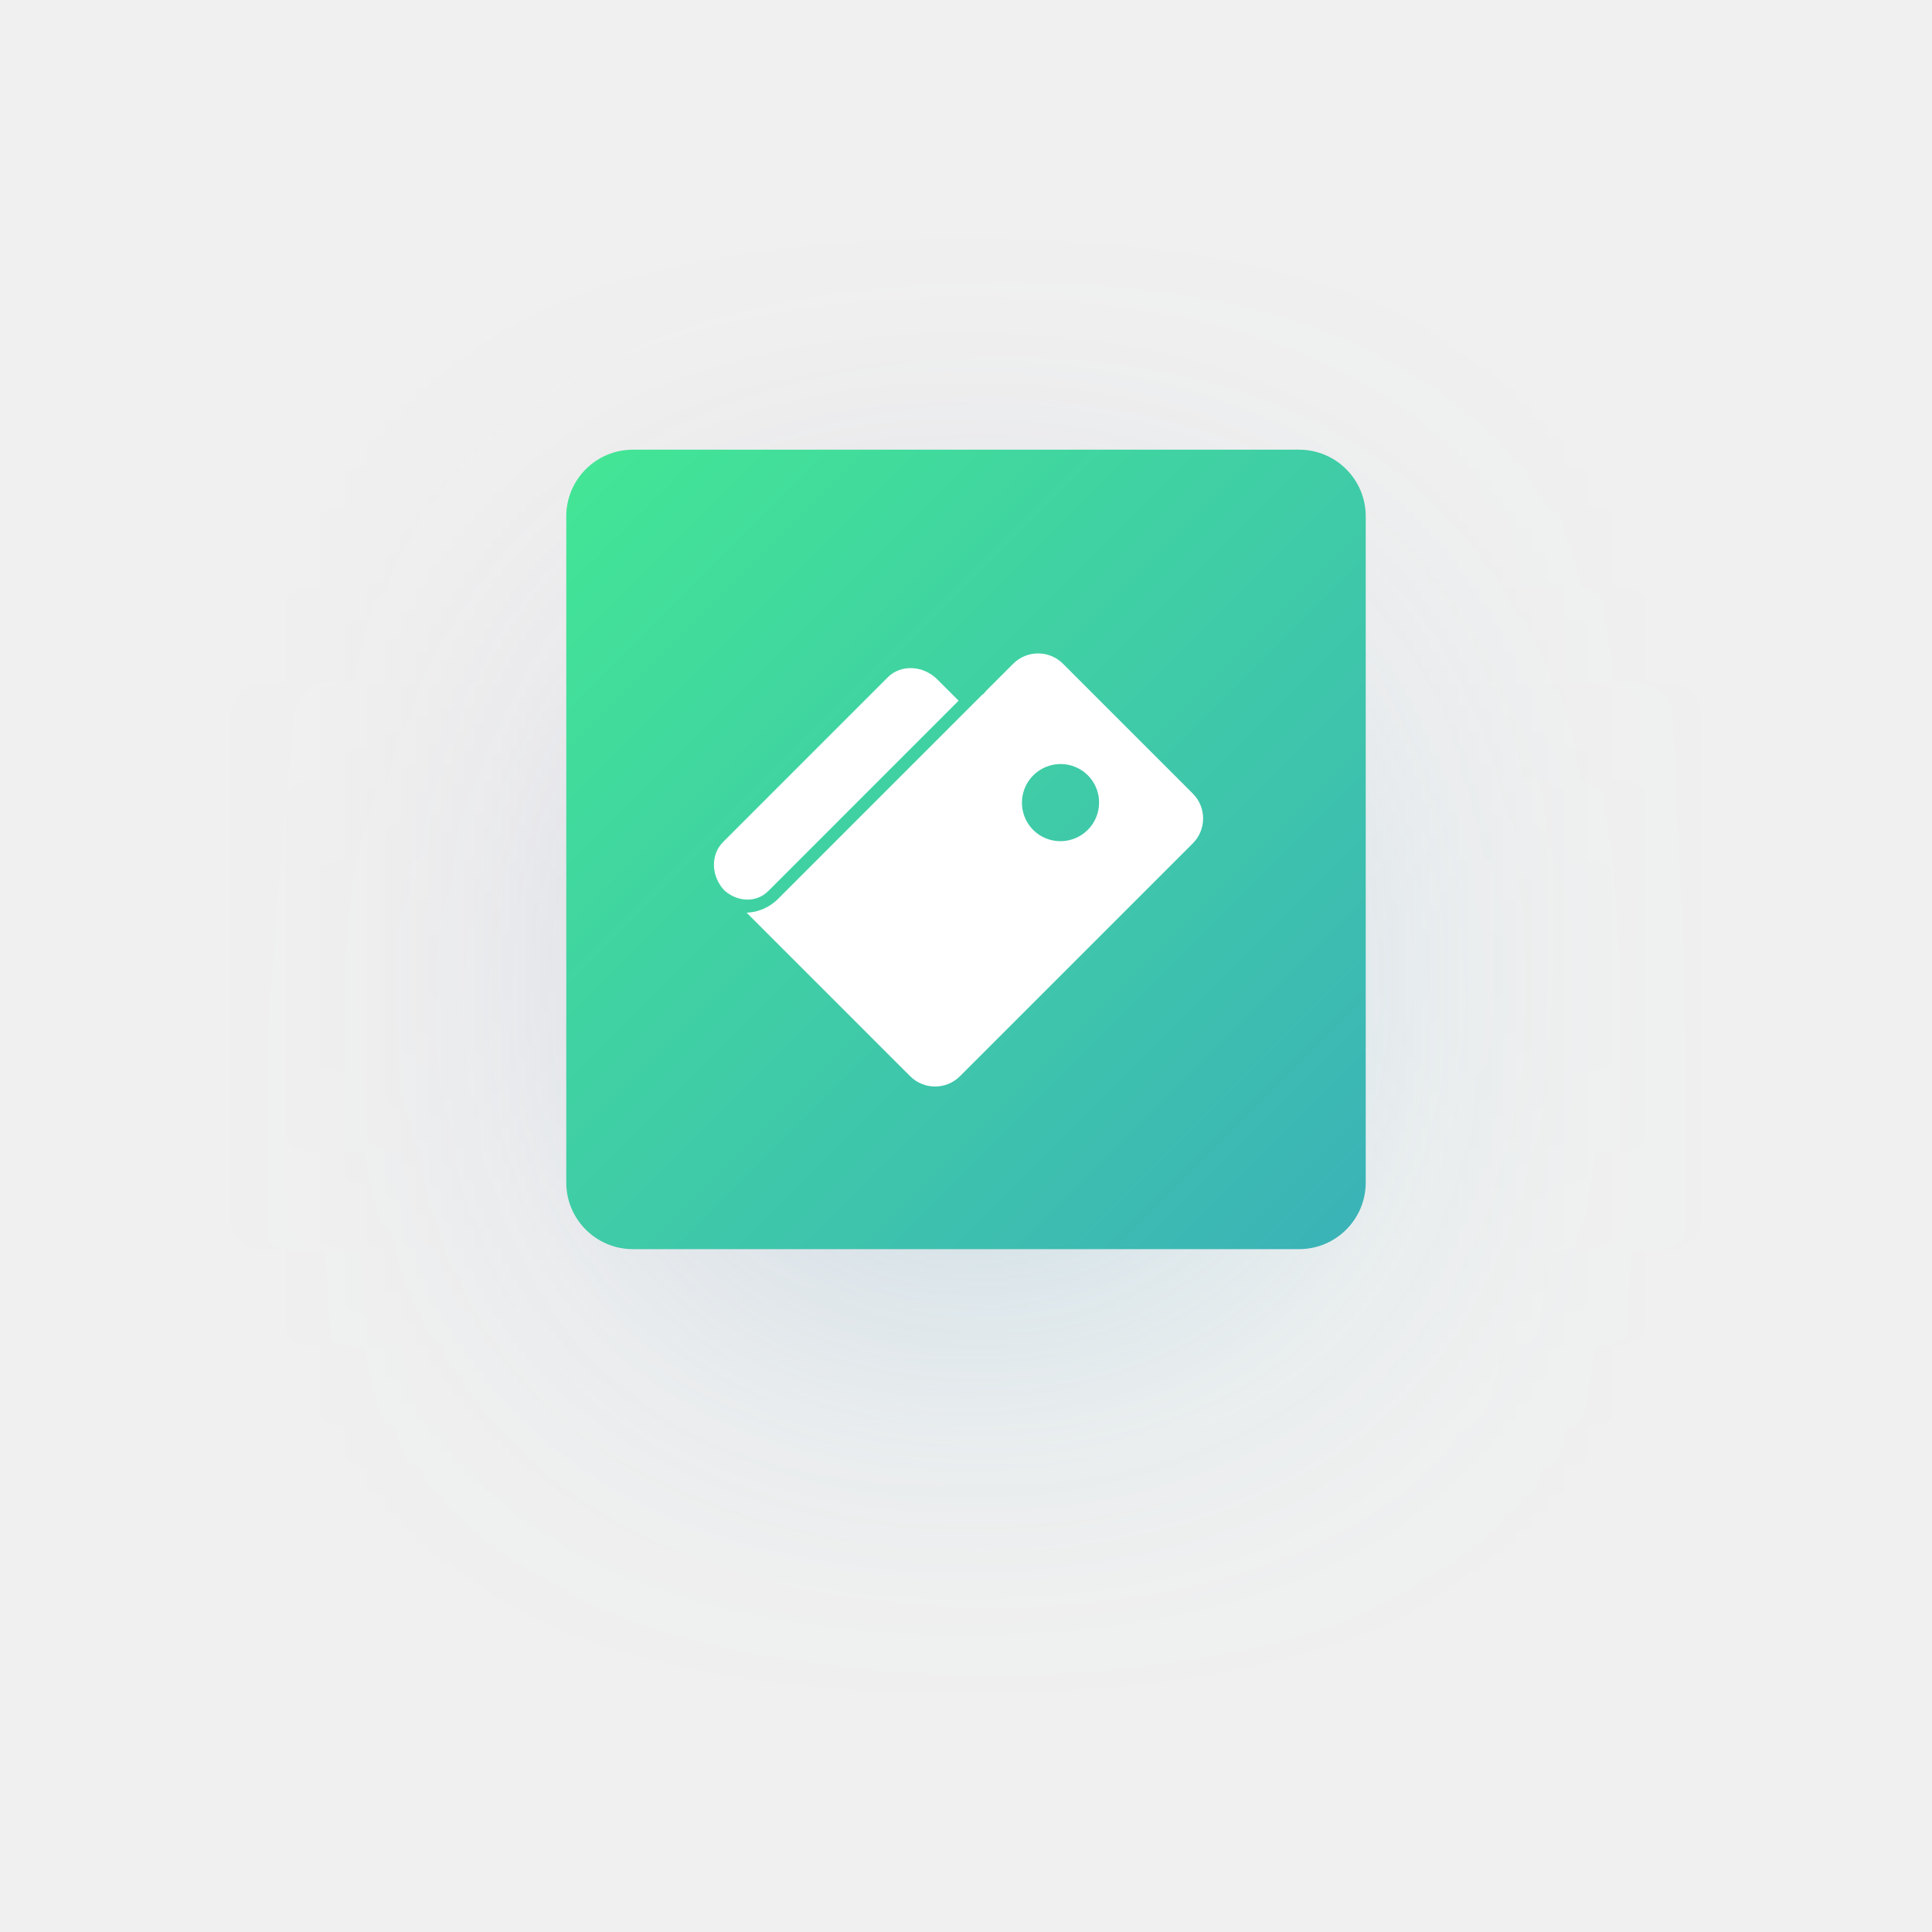
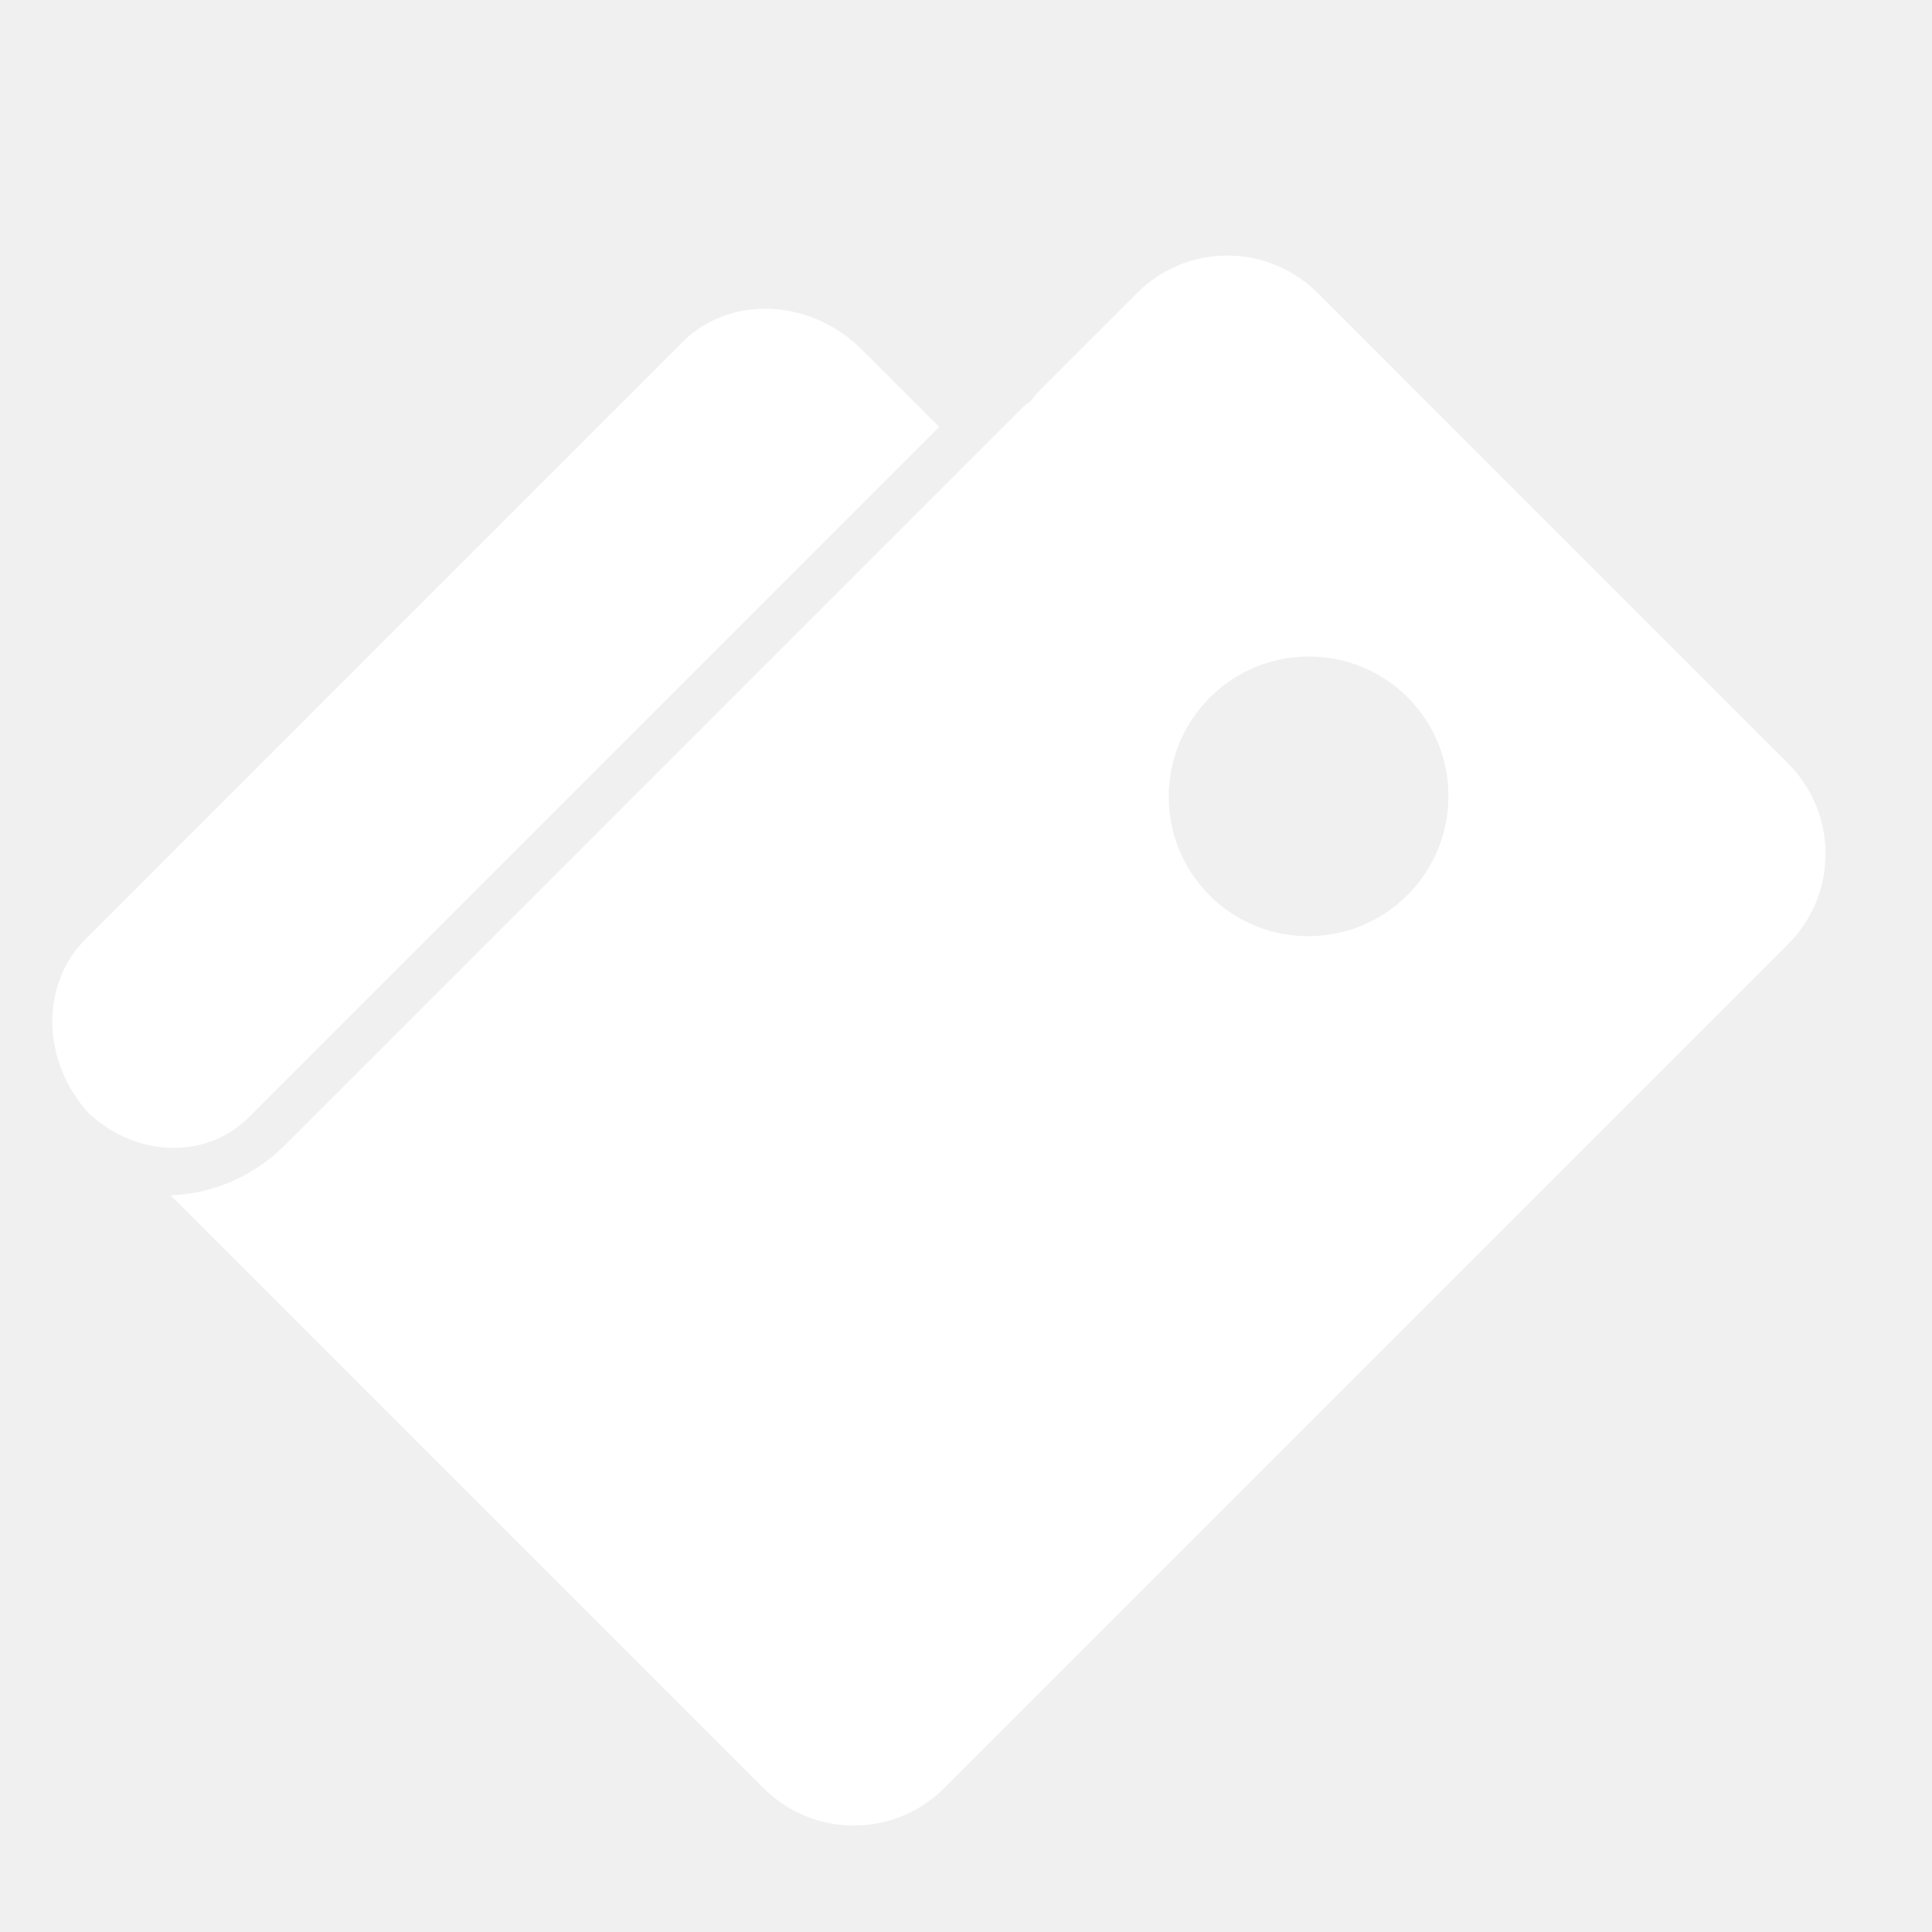
- <svg xmlns="http://www.w3.org/2000/svg" width="116" height="116" viewBox="0 0 116 116" fill="none">
-   <g filter="url(#filter0_f)">
-     <rect x="41" y="41" width="34" height="34" rx="2" fill="url(#paint0_linear)" fill-opacity="0.3" />
-     <rect x="41" y="41" width="34" height="34" rx="2" fill="white" fill-opacity="0.05" />
-   </g>
-   <rect x="34" y="27" width="48" height="48" rx="4" fill="url(#paint1_linear)" />
-   <path fill-rule="evenodd" clip-rule="evenodd" d="M43.419 50.552L53.304 40.666C54.089 39.881 55.425 39.94 56.281 40.796L57.556 42.071L46.119 53.508C45.418 54.209 44.255 54.176 43.464 53.434C42.685 52.569 42.664 51.306 43.419 50.552Z" fill="white" />
-   <path fill-rule="evenodd" clip-rule="evenodd" d="M60.834 39.852L59.261 41.425C59.201 41.484 59.146 41.548 59.096 41.614C59.086 41.628 59.073 41.641 59.06 41.653C59.04 41.674 59.015 41.686 58.99 41.701C58.977 41.711 58.968 41.727 58.953 41.733L46.718 53.968C46.651 54.035 46.582 54.098 46.51 54.157C46.486 54.177 46.462 54.193 46.438 54.213C46.388 54.251 46.341 54.288 46.289 54.321C46.26 54.342 46.227 54.359 46.199 54.378C46.15 54.407 46.105 54.437 46.058 54.462C46.024 54.481 45.988 54.495 45.953 54.513C45.908 54.534 45.863 54.557 45.816 54.579C45.78 54.594 45.743 54.606 45.706 54.62C45.659 54.639 45.614 54.656 45.567 54.669C45.53 54.681 45.491 54.692 45.452 54.703C45.407 54.714 45.36 54.727 45.315 54.738C45.274 54.747 45.235 54.752 45.193 54.76C45.148 54.767 45.102 54.776 45.053 54.78C45.014 54.785 44.974 54.788 44.934 54.791C44.898 54.793 44.864 54.797 44.828 54.799L54.649 64.619C55.473 65.443 56.813 65.442 57.637 64.618L71.618 50.637C72.442 49.812 72.443 48.473 71.62 47.649L63.821 39.85C62.997 39.026 61.658 39.028 60.834 39.852ZM65.311 49.827C64.407 50.73 62.937 50.734 62.034 49.831C61.132 48.929 61.134 47.458 62.038 46.554C62.943 45.648 64.413 45.648 65.315 46.55C66.218 47.453 66.216 48.921 65.311 49.827Z" fill="white" />
-   <defs>
-     <filter id="filter0_f" x="0.226" y="0.226" width="115.548" height="115.548" filterUnits="userSpaceOnUse" color-interpolation-filters="sRGB">
-       <feFlood flood-opacity="0" result="BackgroundImageFix" />
-       <feBlend mode="normal" in="SourceGraphic" in2="BackgroundImageFix" result="shape" />
-       <feGaussianBlur stdDeviation="20.387" result="effect1_foregroundBlur" />
-     </filter>
-     <linearGradient id="paint0_linear" x1="92" y1="58" x2="58" y2="24" gradientUnits="userSpaceOnUse">
-       <stop stop-color="#1BCEDF" />
-       <stop offset="1" stop-color="#5B247A" />
-     </linearGradient>
-     <linearGradient id="paint1_linear" x1="10" y1="51" x2="58" y2="99" gradientUnits="userSpaceOnUse">
-       <stop stop-color="#43E695" />
-       <stop offset="1" stop-color="#3BB2B8" />
-     </linearGradient>
-   </defs>
+ <svg xmlns="http://www.w3.org/2000/svg" width="32" height="32" viewBox="0 0 32 32" fill="none">
+   <path fill-rule="evenodd" clip-rule="evenodd" d="M1.419 15.552L11.304 5.666C12.089 4.881 13.425 4.94 14.281 5.796L15.556 7.071L4.119 18.508C3.418 19.209 2.256 19.176 1.464 18.434C0.685 17.569 0.664 16.306 1.419 15.552Z" fill="white" />
+   <path fill-rule="evenodd" clip-rule="evenodd" d="M18.834 4.852L17.261 6.425C17.201 6.484 17.146 6.548 17.096 6.614C17.086 6.628 17.073 6.641 17.06 6.653C17.04 6.674 17.015 6.686 16.99 6.701C16.977 6.711 16.968 6.727 16.953 6.733L4.718 18.968C4.65 19.035 4.582 19.098 4.51 19.157C4.486 19.177 4.462 19.193 4.438 19.213C4.388 19.251 4.341 19.288 4.29 19.321C4.259 19.341 4.227 19.359 4.199 19.378C4.15 19.407 4.105 19.437 4.058 19.462C4.024 19.481 3.988 19.495 3.953 19.513C3.908 19.534 3.863 19.558 3.816 19.579C3.78 19.594 3.743 19.606 3.706 19.62C3.659 19.639 3.614 19.656 3.567 19.669C3.53 19.681 3.491 19.692 3.452 19.703C3.407 19.714 3.36 19.727 3.315 19.738C3.274 19.747 3.235 19.752 3.193 19.76C3.148 19.767 3.102 19.776 3.054 19.78C3.014 19.785 2.974 19.788 2.934 19.791C2.898 19.793 2.864 19.797 2.828 19.799L12.649 29.619C13.473 30.443 14.813 30.442 15.637 29.618L29.618 15.637C30.442 14.812 30.443 13.473 29.619 12.649L21.821 4.85C20.997 4.026 19.658 4.028 18.834 4.852ZM23.311 14.827C22.407 15.73 20.937 15.734 20.034 14.831C19.132 13.929 19.134 12.457 20.038 11.554C20.943 10.648 22.413 10.648 23.315 11.55C24.218 12.453 24.216 13.921 23.311 14.827Z" fill="white" />
</svg>
